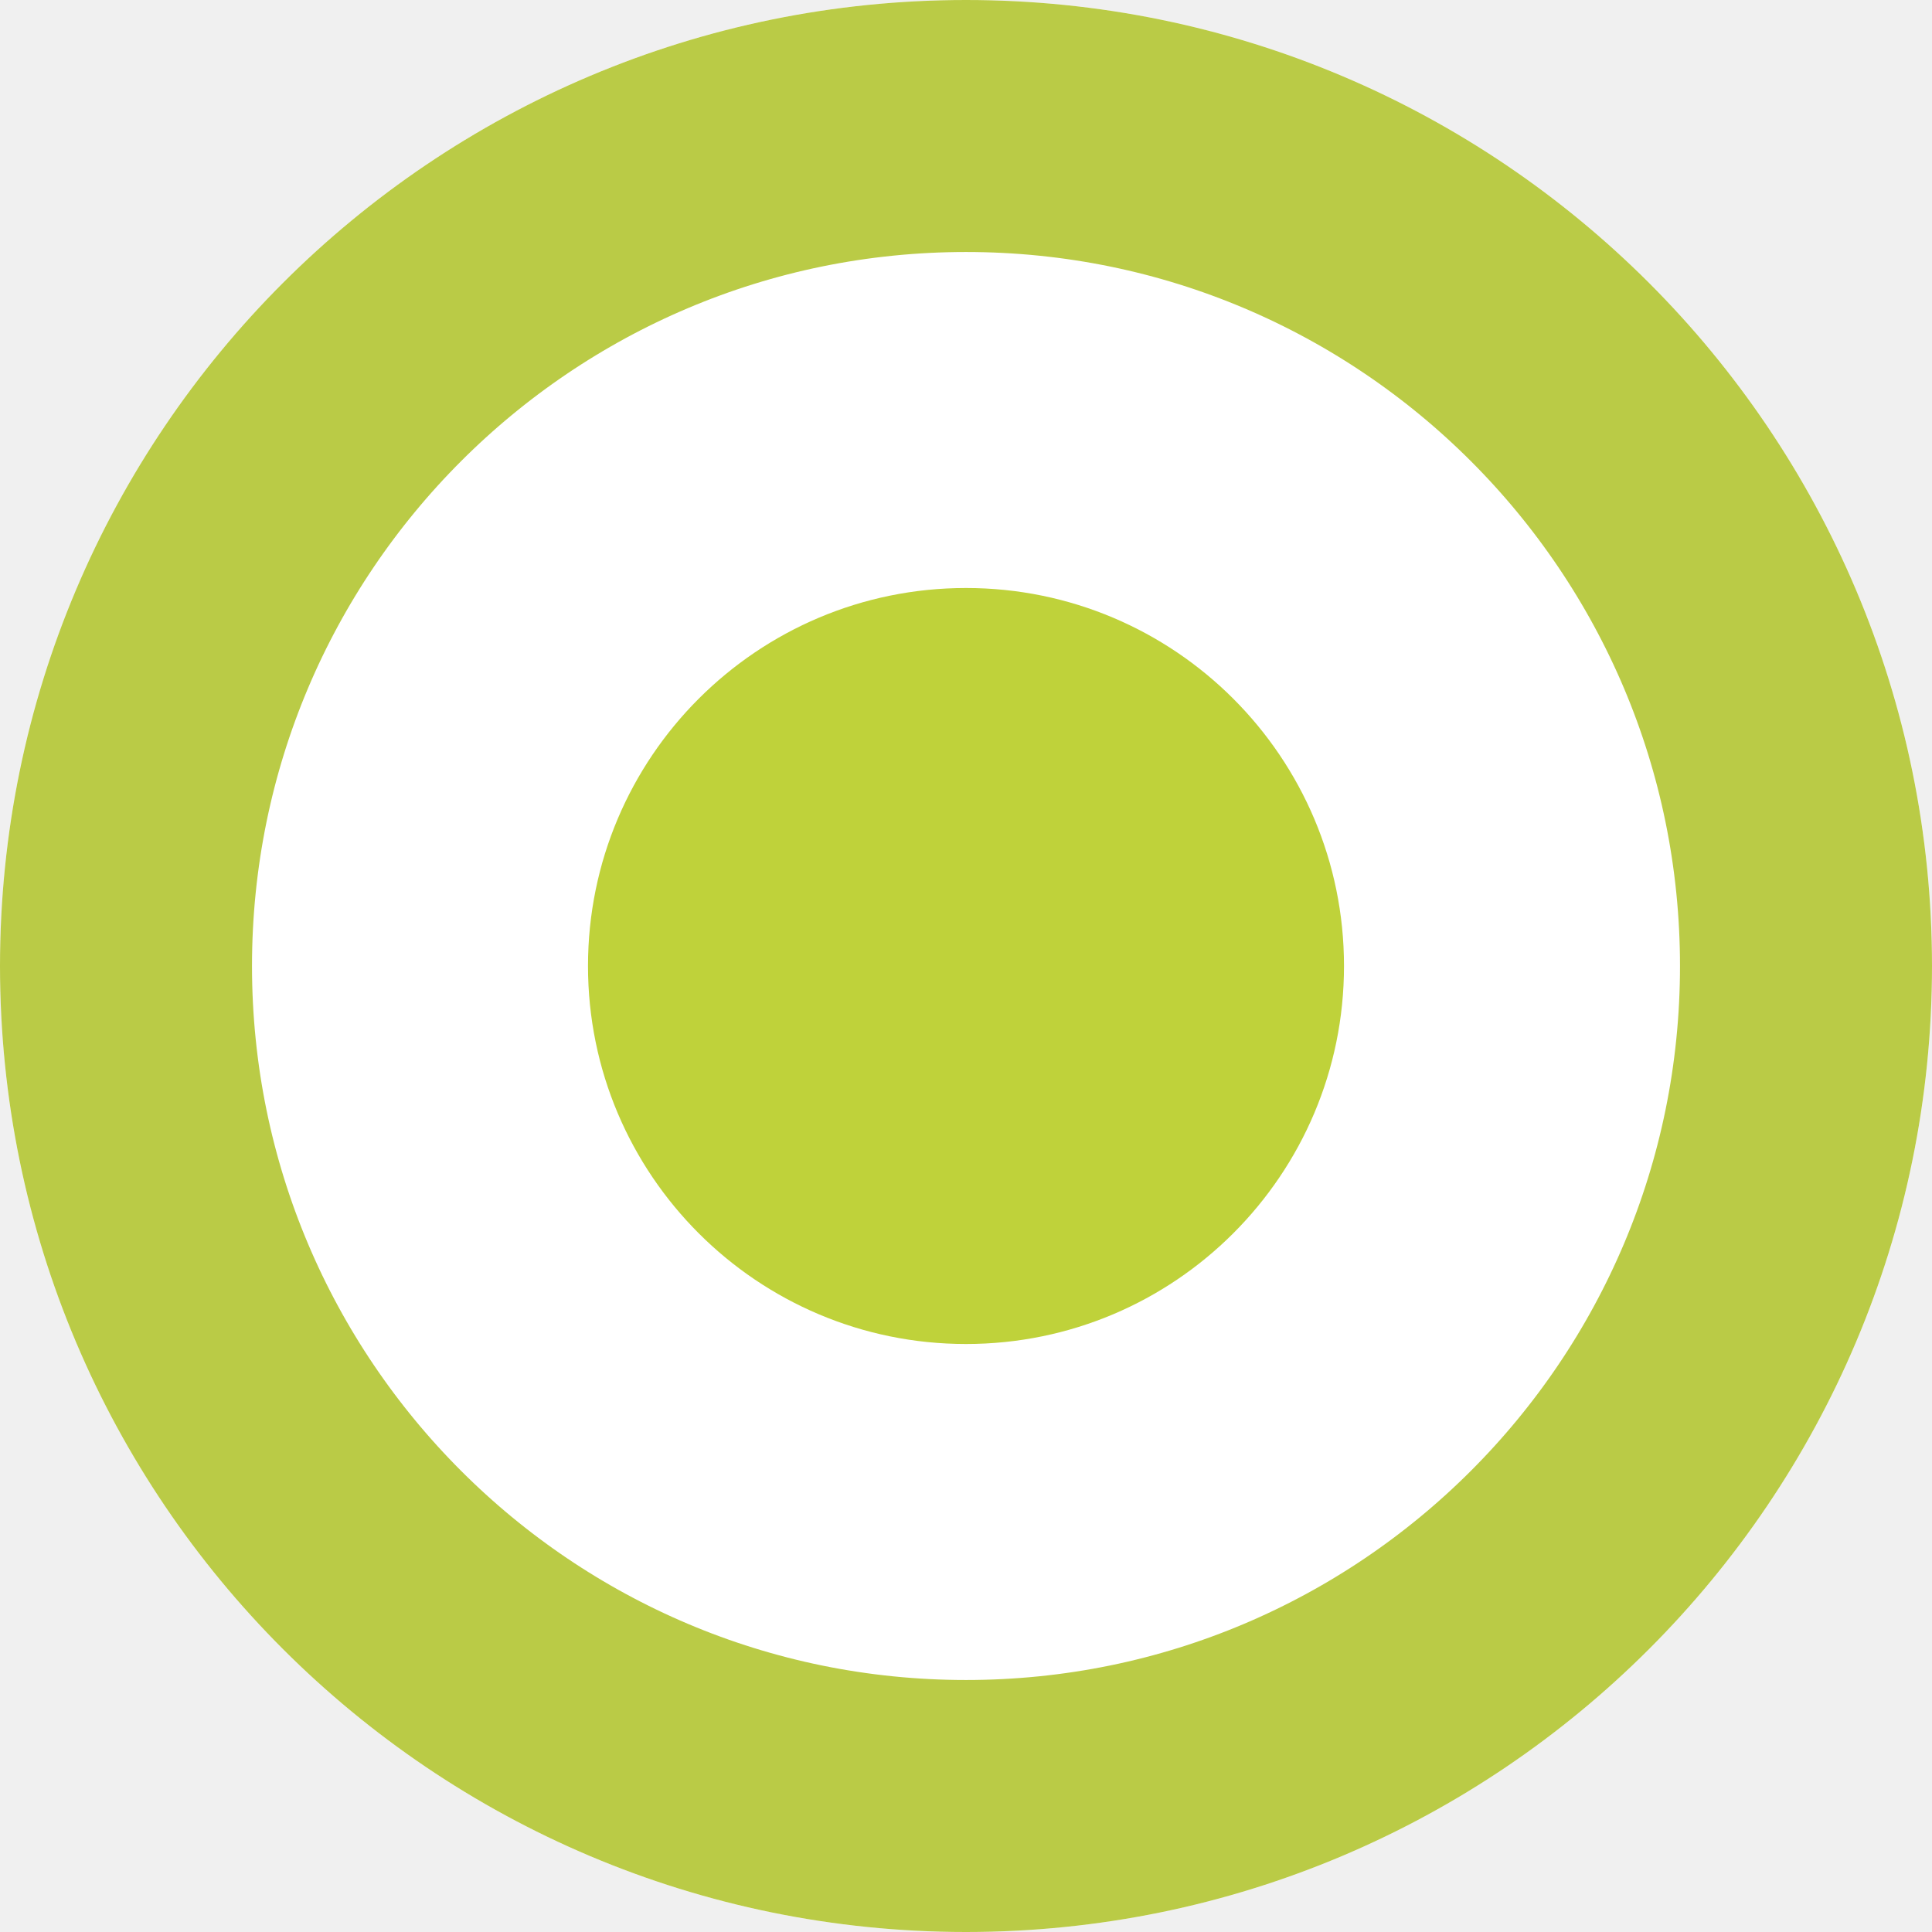
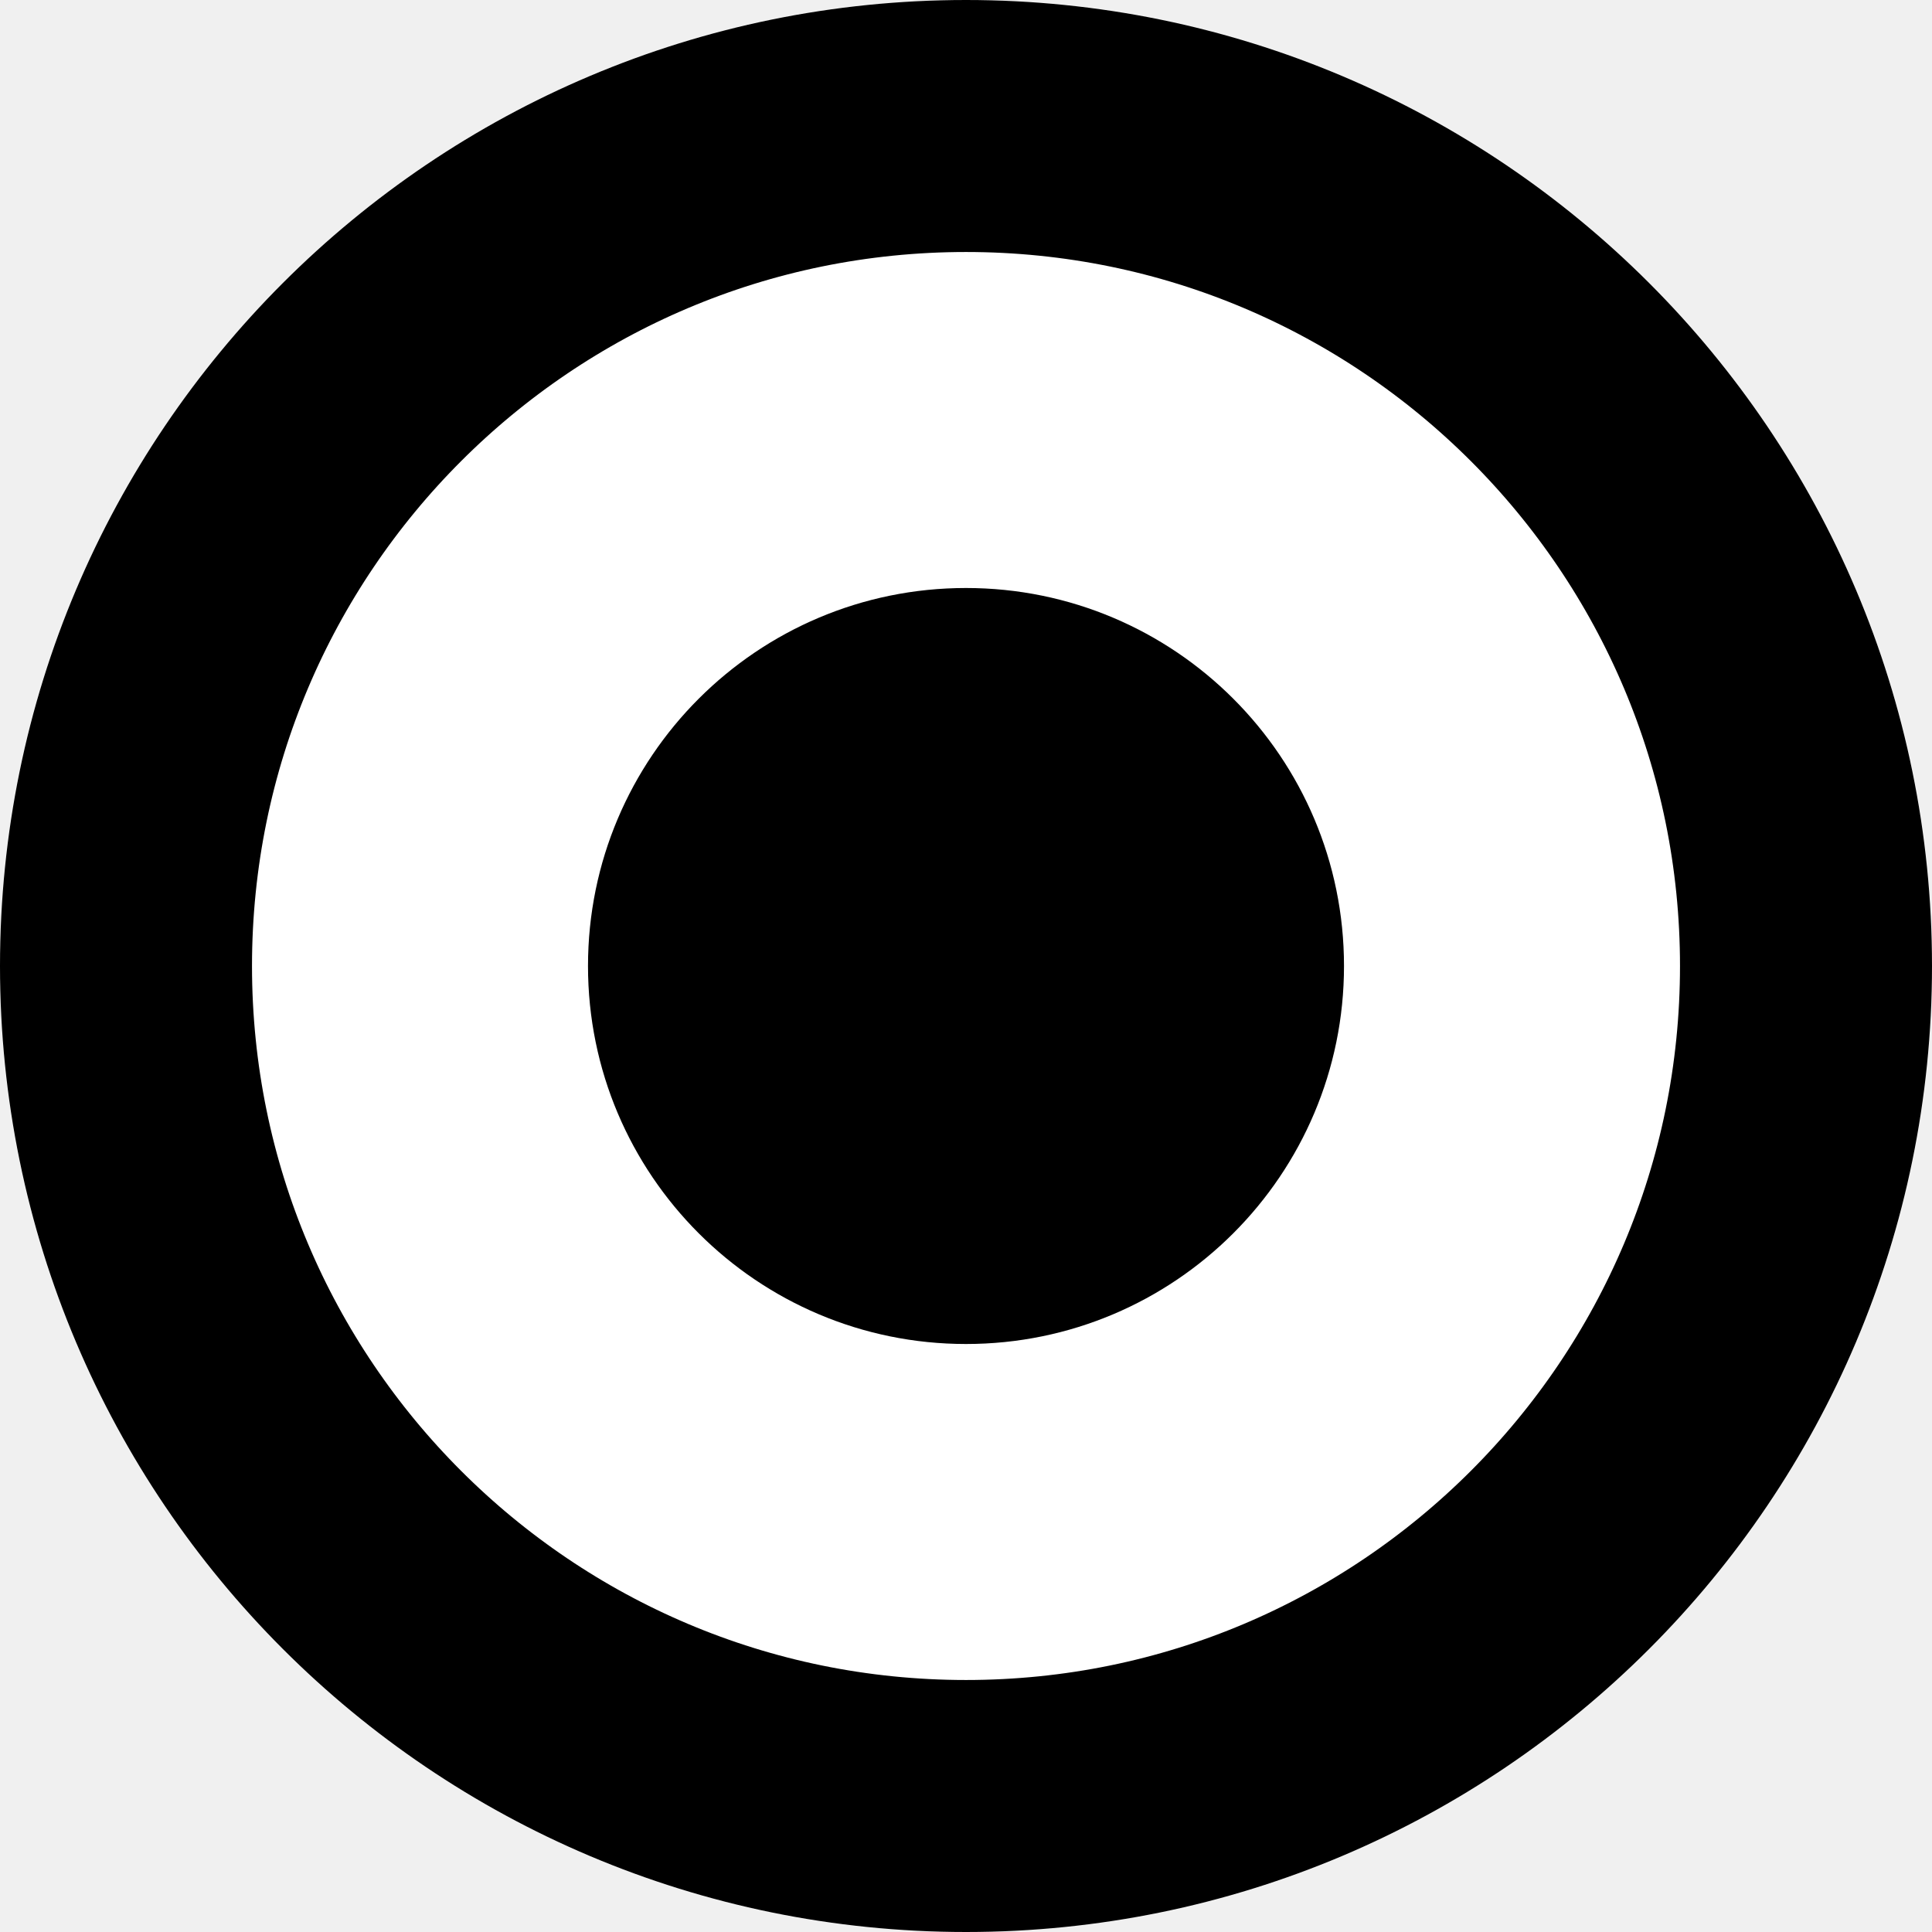
<svg xmlns="http://www.w3.org/2000/svg" id="radio_select_On" width="23" height="23" viewBox="0 0 23 23">
-   <g id="Ellipse_1102" data-name="Ellipse 1102" fill="#fff" stroke="#bacb46" stroke-width="3">
+   <g id="Ellipse_1102" data-name="Ellipse 1102" fill="#fff" stroke="currentColor" stroke-width="3">
    <circle cx="11.5" cy="11.5" r="11.5" stroke="none" />
    <circle cx="11.5" cy="11.5" r="10" fill="none" />
  </g>
-   <circle id="Ellipse_1103" data-name="Ellipse 1103" cx="4.5" cy="4.5" r="4.5" transform="translate(7 7)" fill="#bfd23a" />
+   <circle id="Ellipse_1103" data-name="Ellipse 1103" cx="4.5" cy="4.5" r="4.5" transform="translate(7 7)" fill="currentColor" />
</svg>
